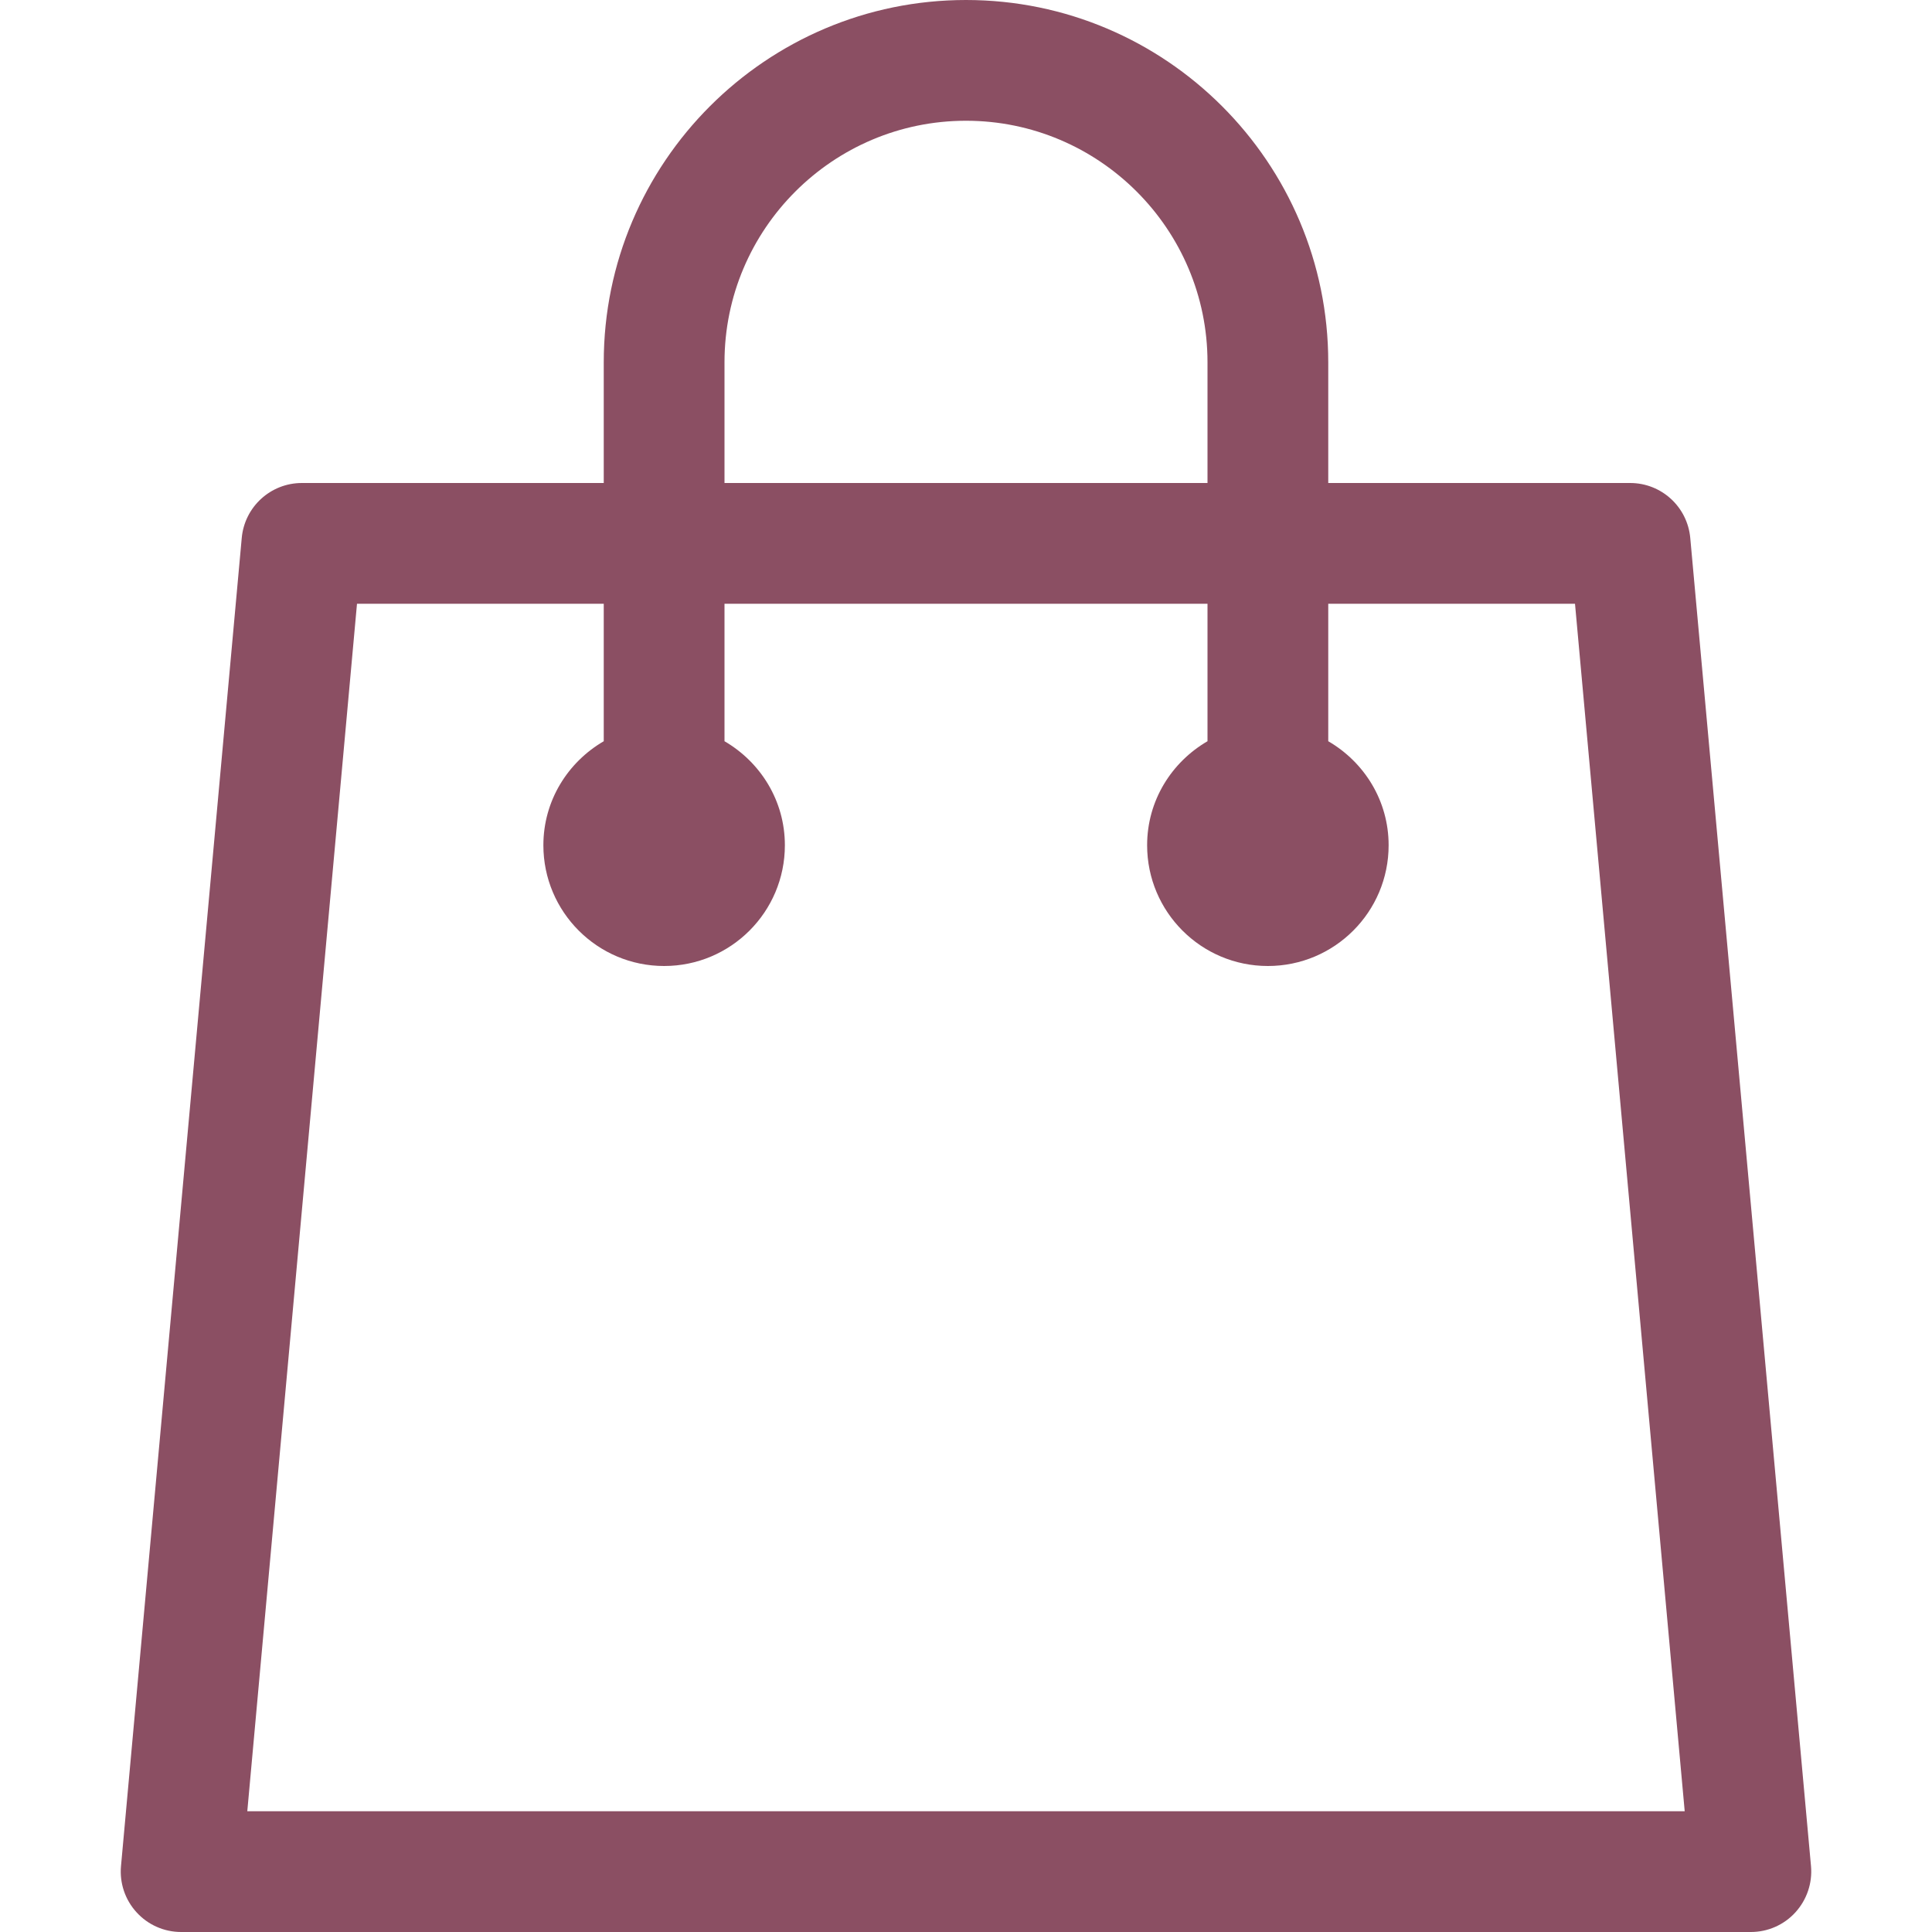
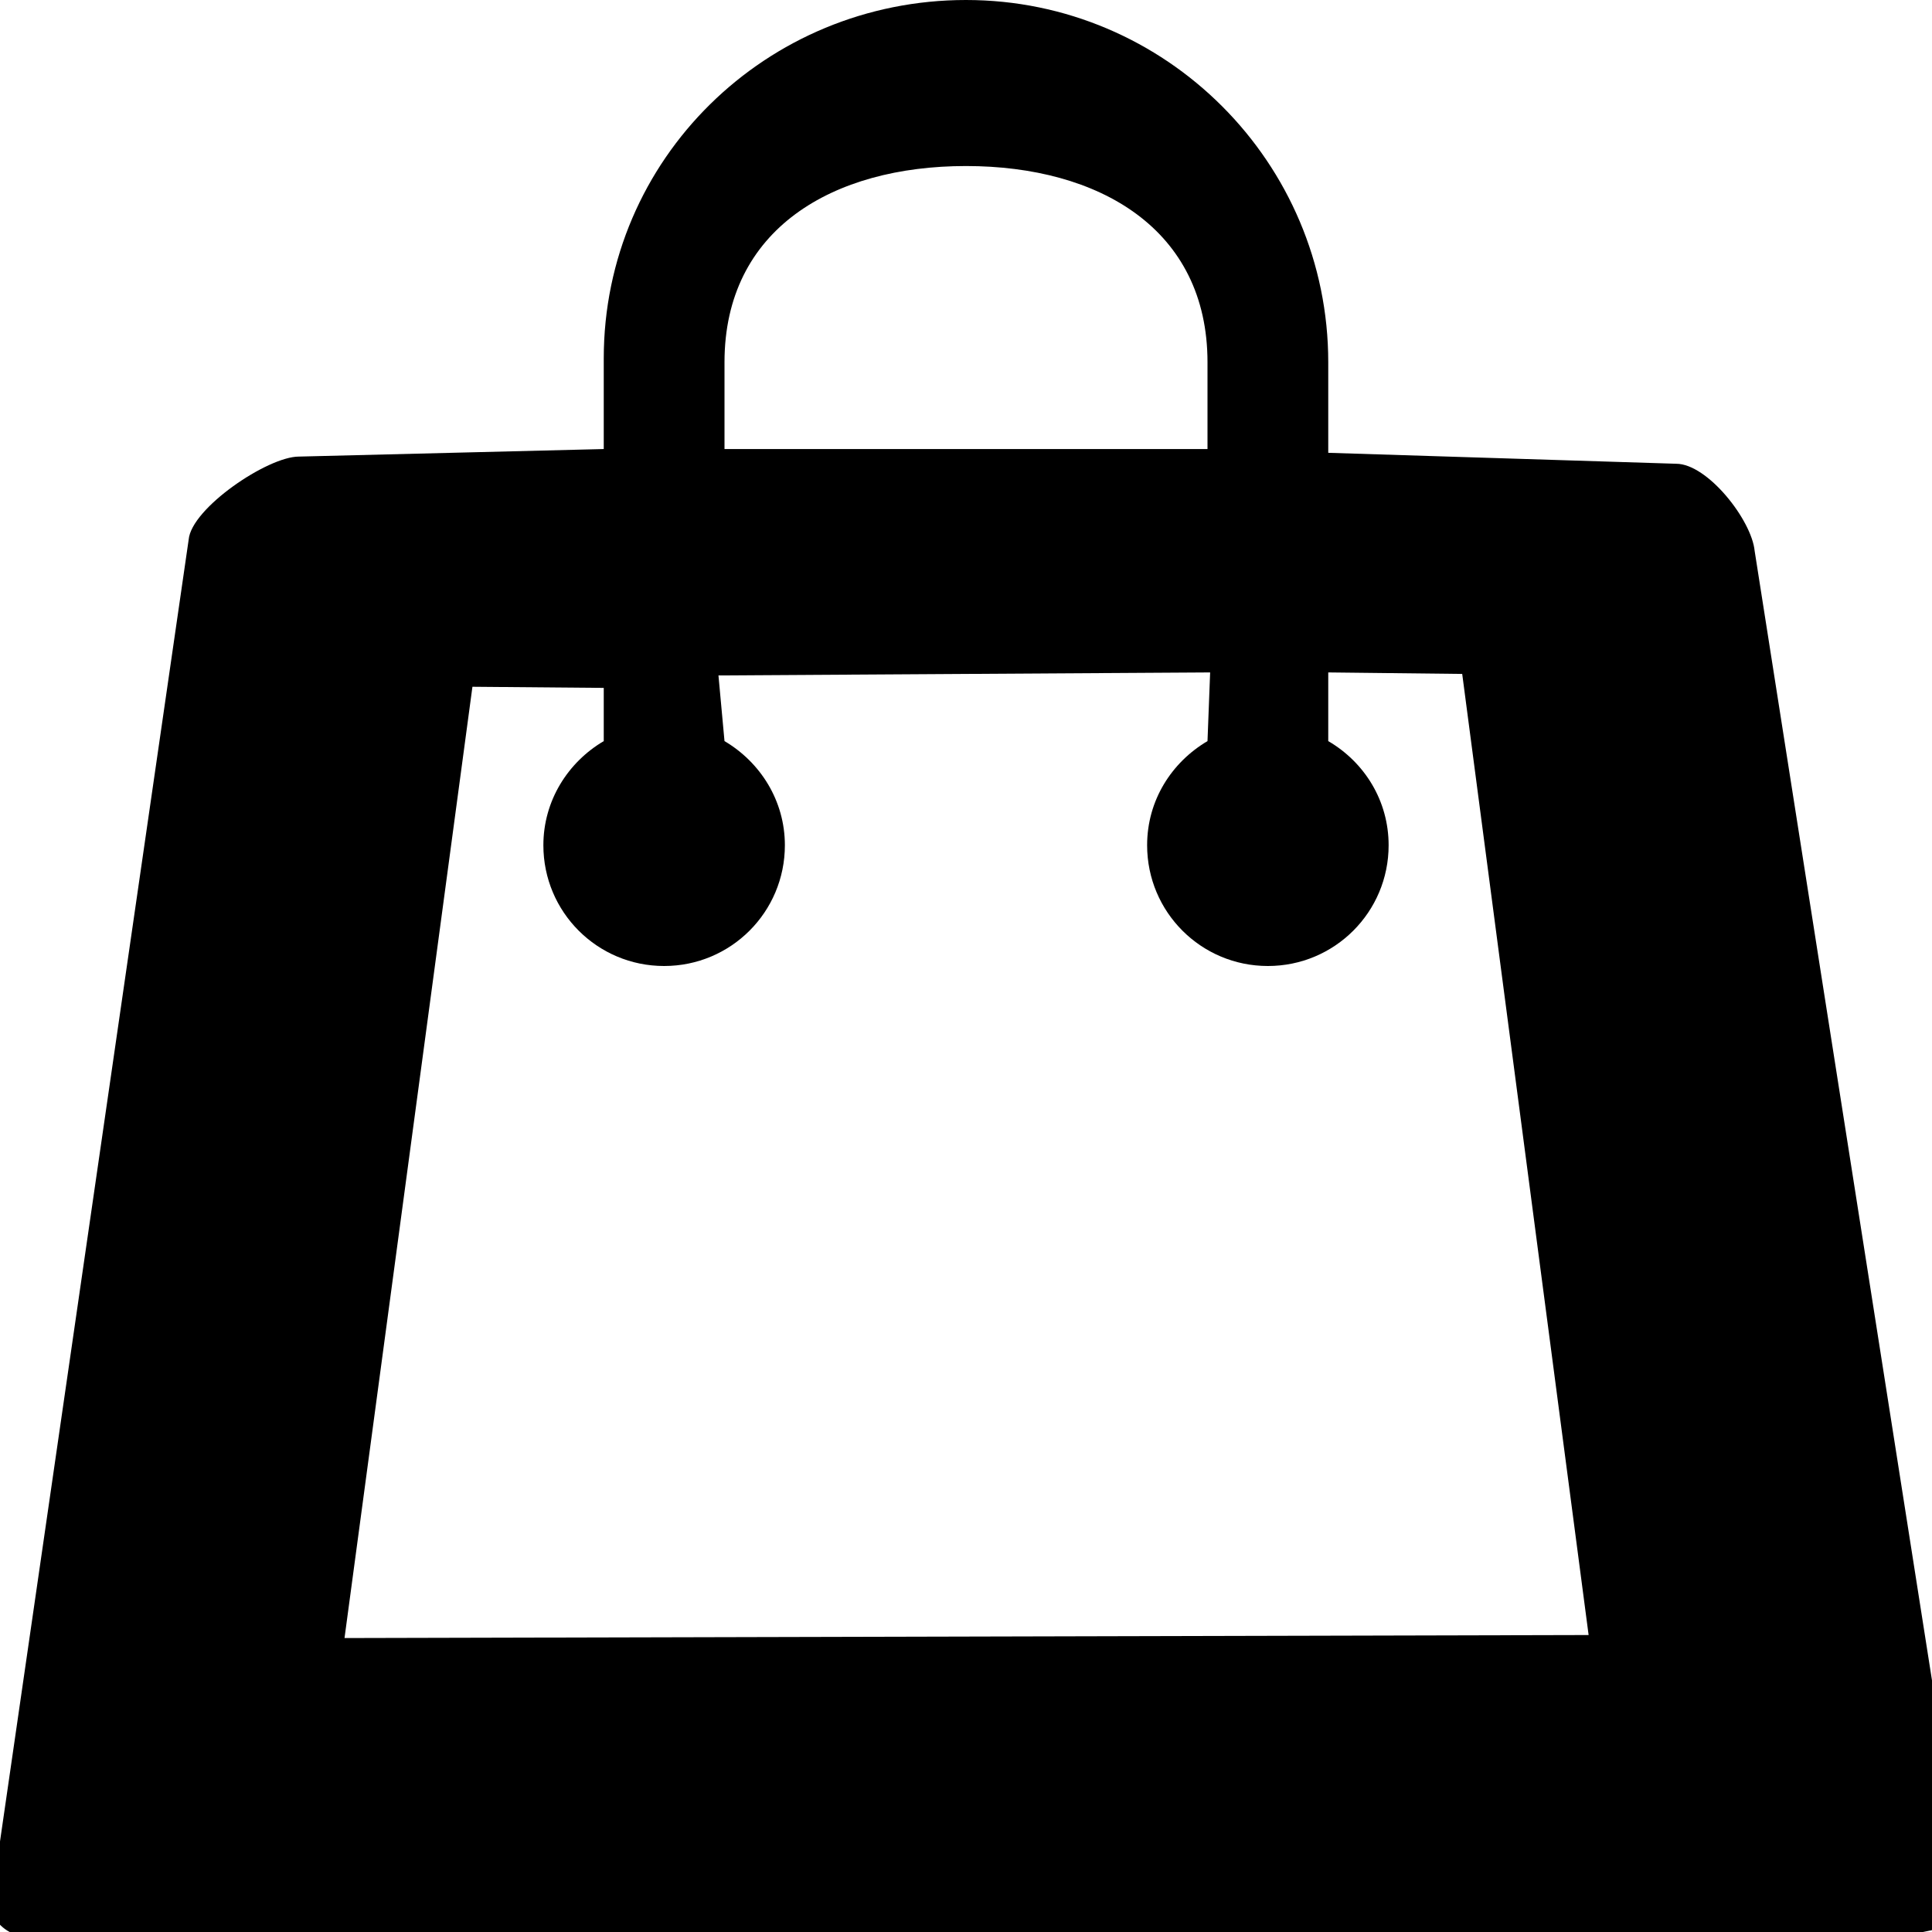
- <svg xmlns="http://www.w3.org/2000/svg" version="1.1" id="Capa_1" x="0px" y="0px" width="512px" height="512px" viewBox="0 0 32 32" style="enable-background:new 0 0 32 32;" xml:space="preserve">
+ <svg xmlns="http://www.w3.org/2000/svg" version="1.1" id="Capa_1" x="0px" y="0px" viewBox="0 0 512 512" style="enable-background:new 0 0 512 512;" xml:space="preserve">
  <g>
    <g id="Bag">
      <g>
-         <path d="M27.996,8.91C27.949,8.395,27.519,8,27,8h-5V6c0-3.309-2.69-6-6-6c-3.309,0-6,2.691-6,6v2H5     C4.482,8,4.051,8.395,4.004,8.91l-2,22c-0.025,0.279,0.068,0.557,0.258,0.764C2.451,31.882,2.719,32,3,32h26     c0.281,0,0.549-0.118,0.738-0.326c0.188-0.207,0.283-0.484,0.258-0.764L27.996,8.91z M12,6c0-2.206,1.795-4,4-4s4,1.794,4,4v2h-8     V6z M4.096,30l1.817-20H10v2.277C9.404,12.624,9,13.262,9,14c0,1.104,0.896,2,2,2s2-0.896,2-2c0-0.738-0.404-1.376-1-1.723V10h8     v2.277c-0.596,0.347-1,0.984-1,1.723c0,1.104,0.896,2,2,2c1.104,0,2-0.896,2-2c0-0.738-0.403-1.376-1-1.723V10h4.087l1.817,20     H4.096z" fill="#8b4f63" />
+         <path d="M465,146c-0.8-8.2-12.5-23.1-20.8-23.1L352,120V96c0-52.9-43-96-96-96c-52.9,0-96,42.1-96,95v24L79.2,121     c-8.3,0-28.5,13.7-29.2,22L0,488c-0.4,4.5-14.2,30.7,22,25.5c3,3.3-1.5-1.5,3-1.5h460c7.1,2.6,29,0.7,32-2.6     c3-3.3,3.6-16.4,1.7-21.4L465,146z M192,96c0-35.3,28.7-52,64-52s64,16.7,64,52v23H192V96z M91.3,434.1L125.2,182l34.8,0.3v14.1     c-9.5,5.6-16,15.8-16,27.6c0,17.7,14.3,32,32,32s32-14.3,32-32c0-11.8-6.5-22-16-27.6l-1.6-17.4l130.3-0.8l-0.7,18.2     c-9.5,5.6-16,15.7-16,27.6c0,17.7,14.3,32,32,32s32-14.3,32-32c0-11.8-6.4-22-16-27.6v-18.2l35.5,0.4L421,433.3L91.3,434.1z" />
      </g>
    </g>
  </g>
-   <g>
- </g>
-   <g>
- </g>
-   <g>
- </g>
-   <g>
- </g>
-   <g>
- </g>
-   <g>
- </g>
-   <g>
- </g>
-   <g>
- </g>
-   <g>
- </g>
-   <g>
- </g>
-   <g>
- </g>
-   <g>
- </g>
-   <g>
- </g>
-   <g>
- </g>
-   <g>
- </g>
</svg>
